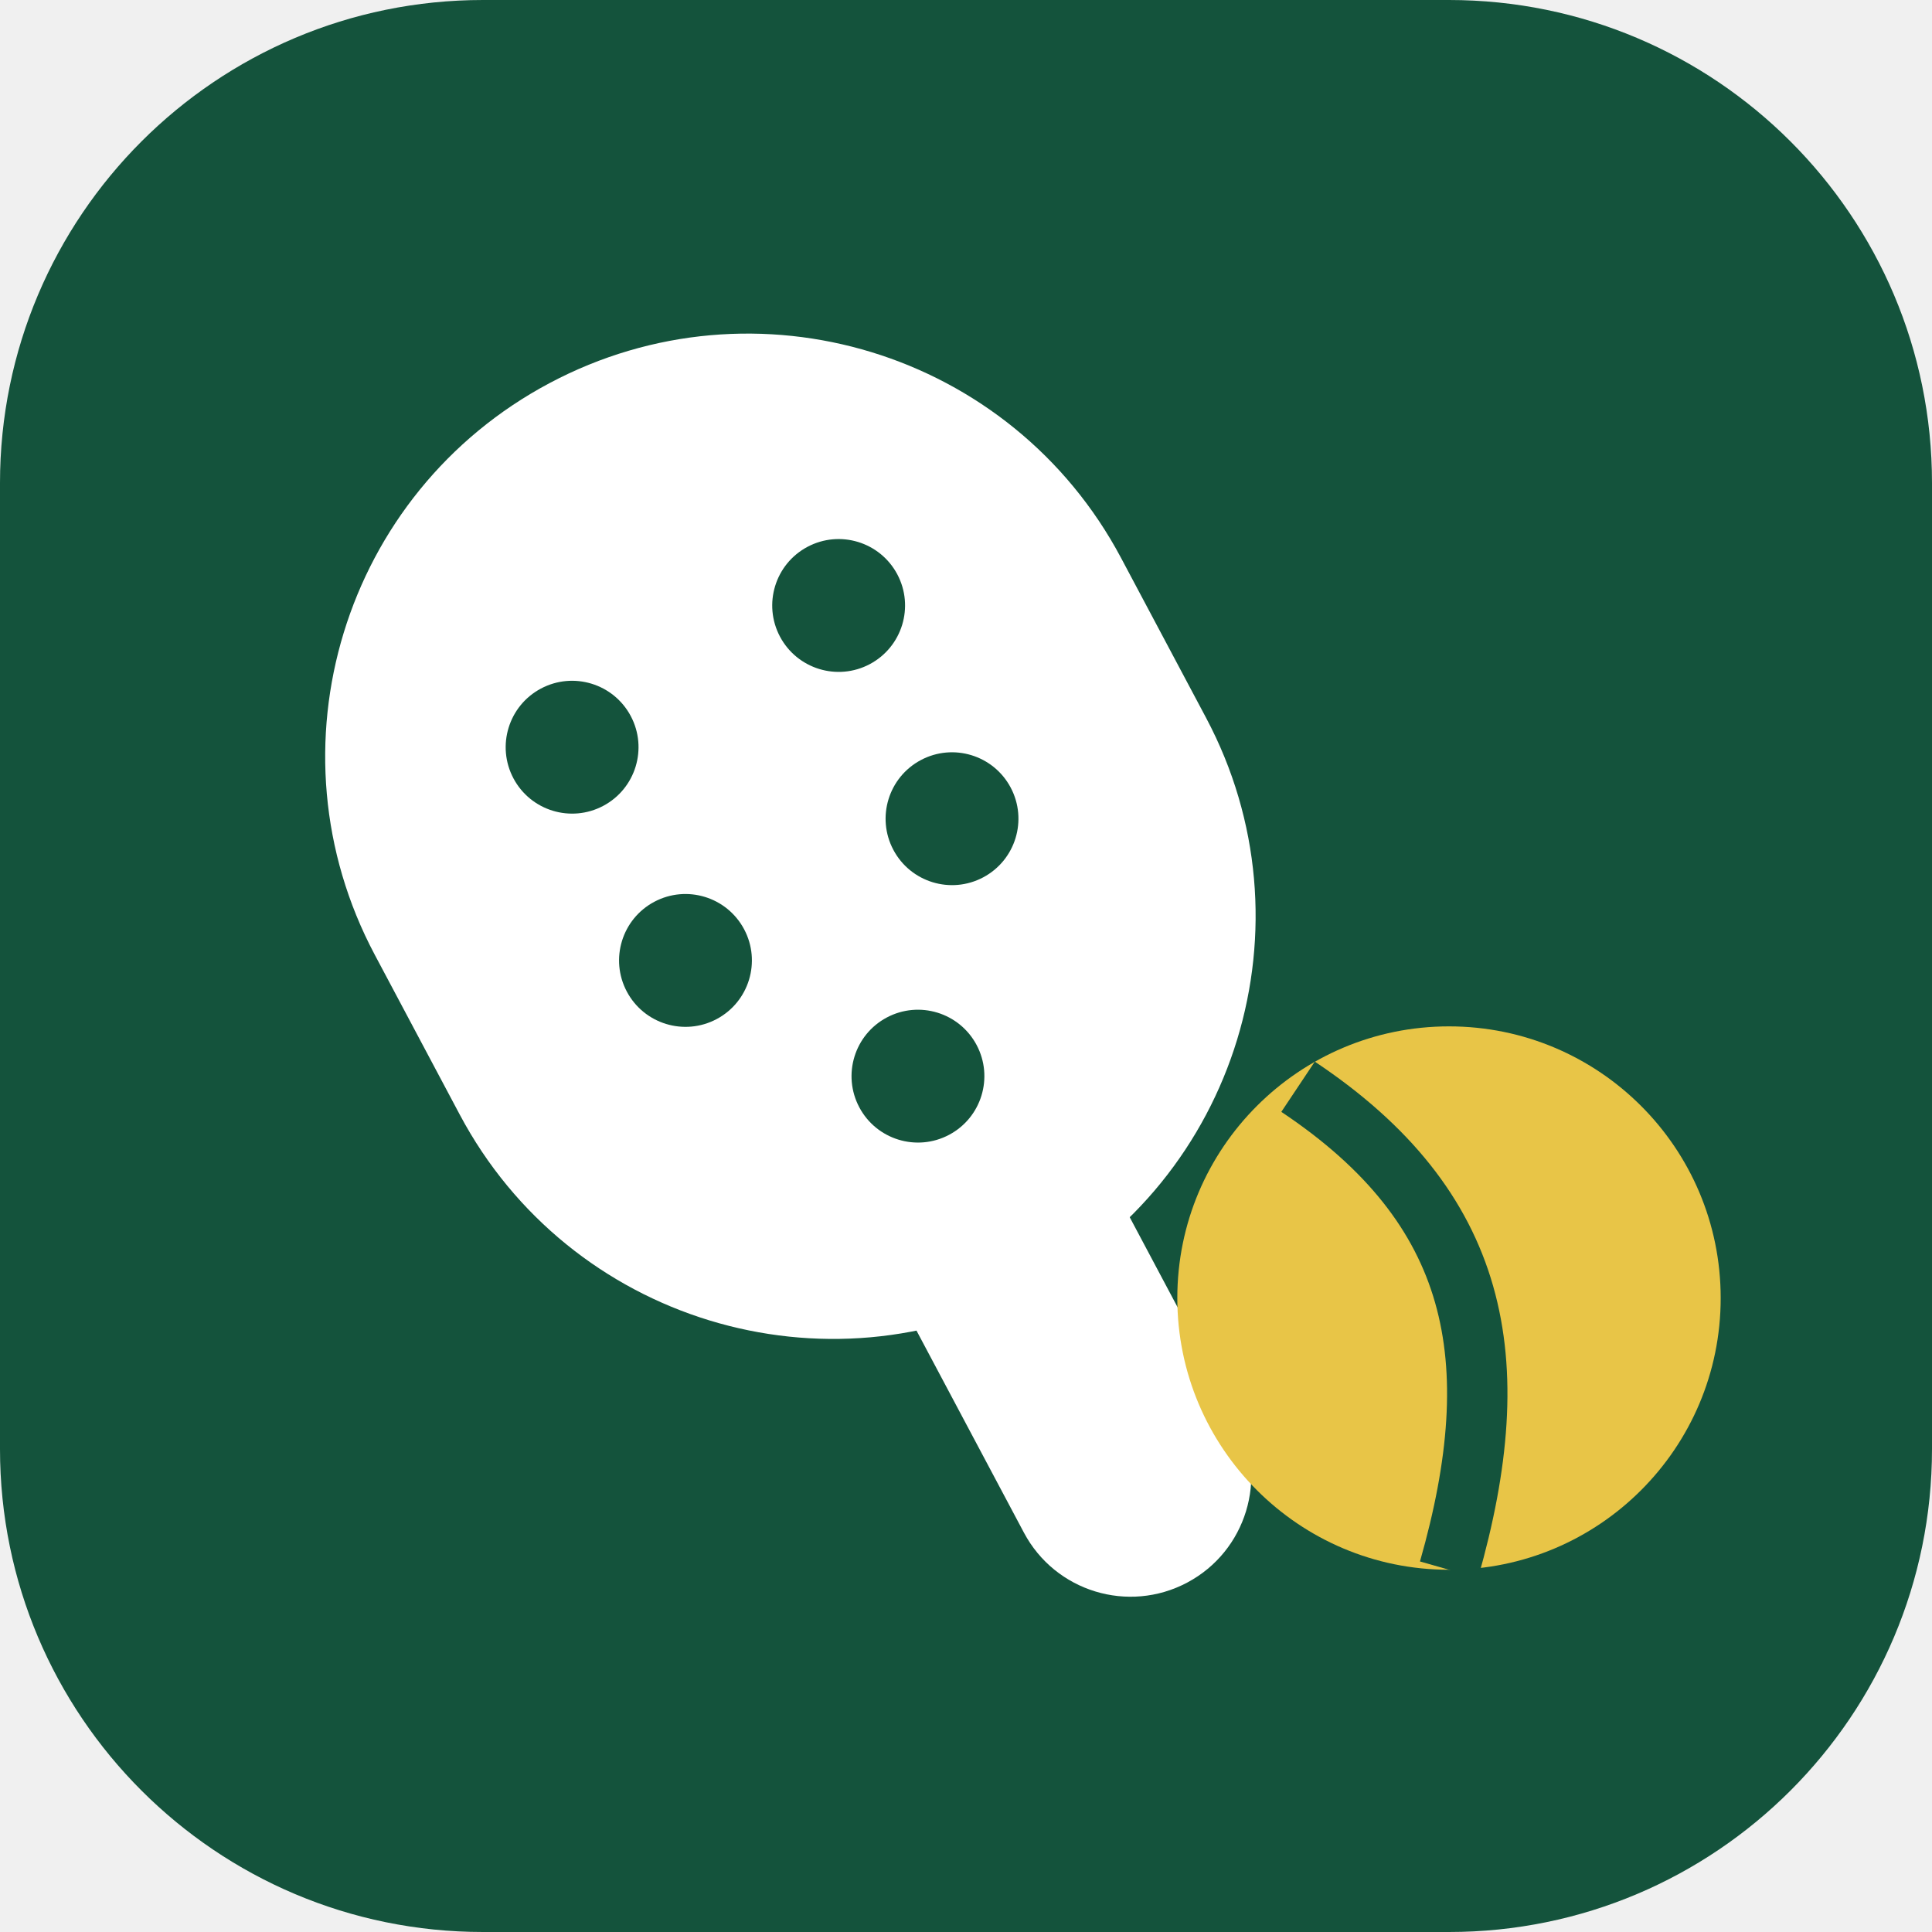
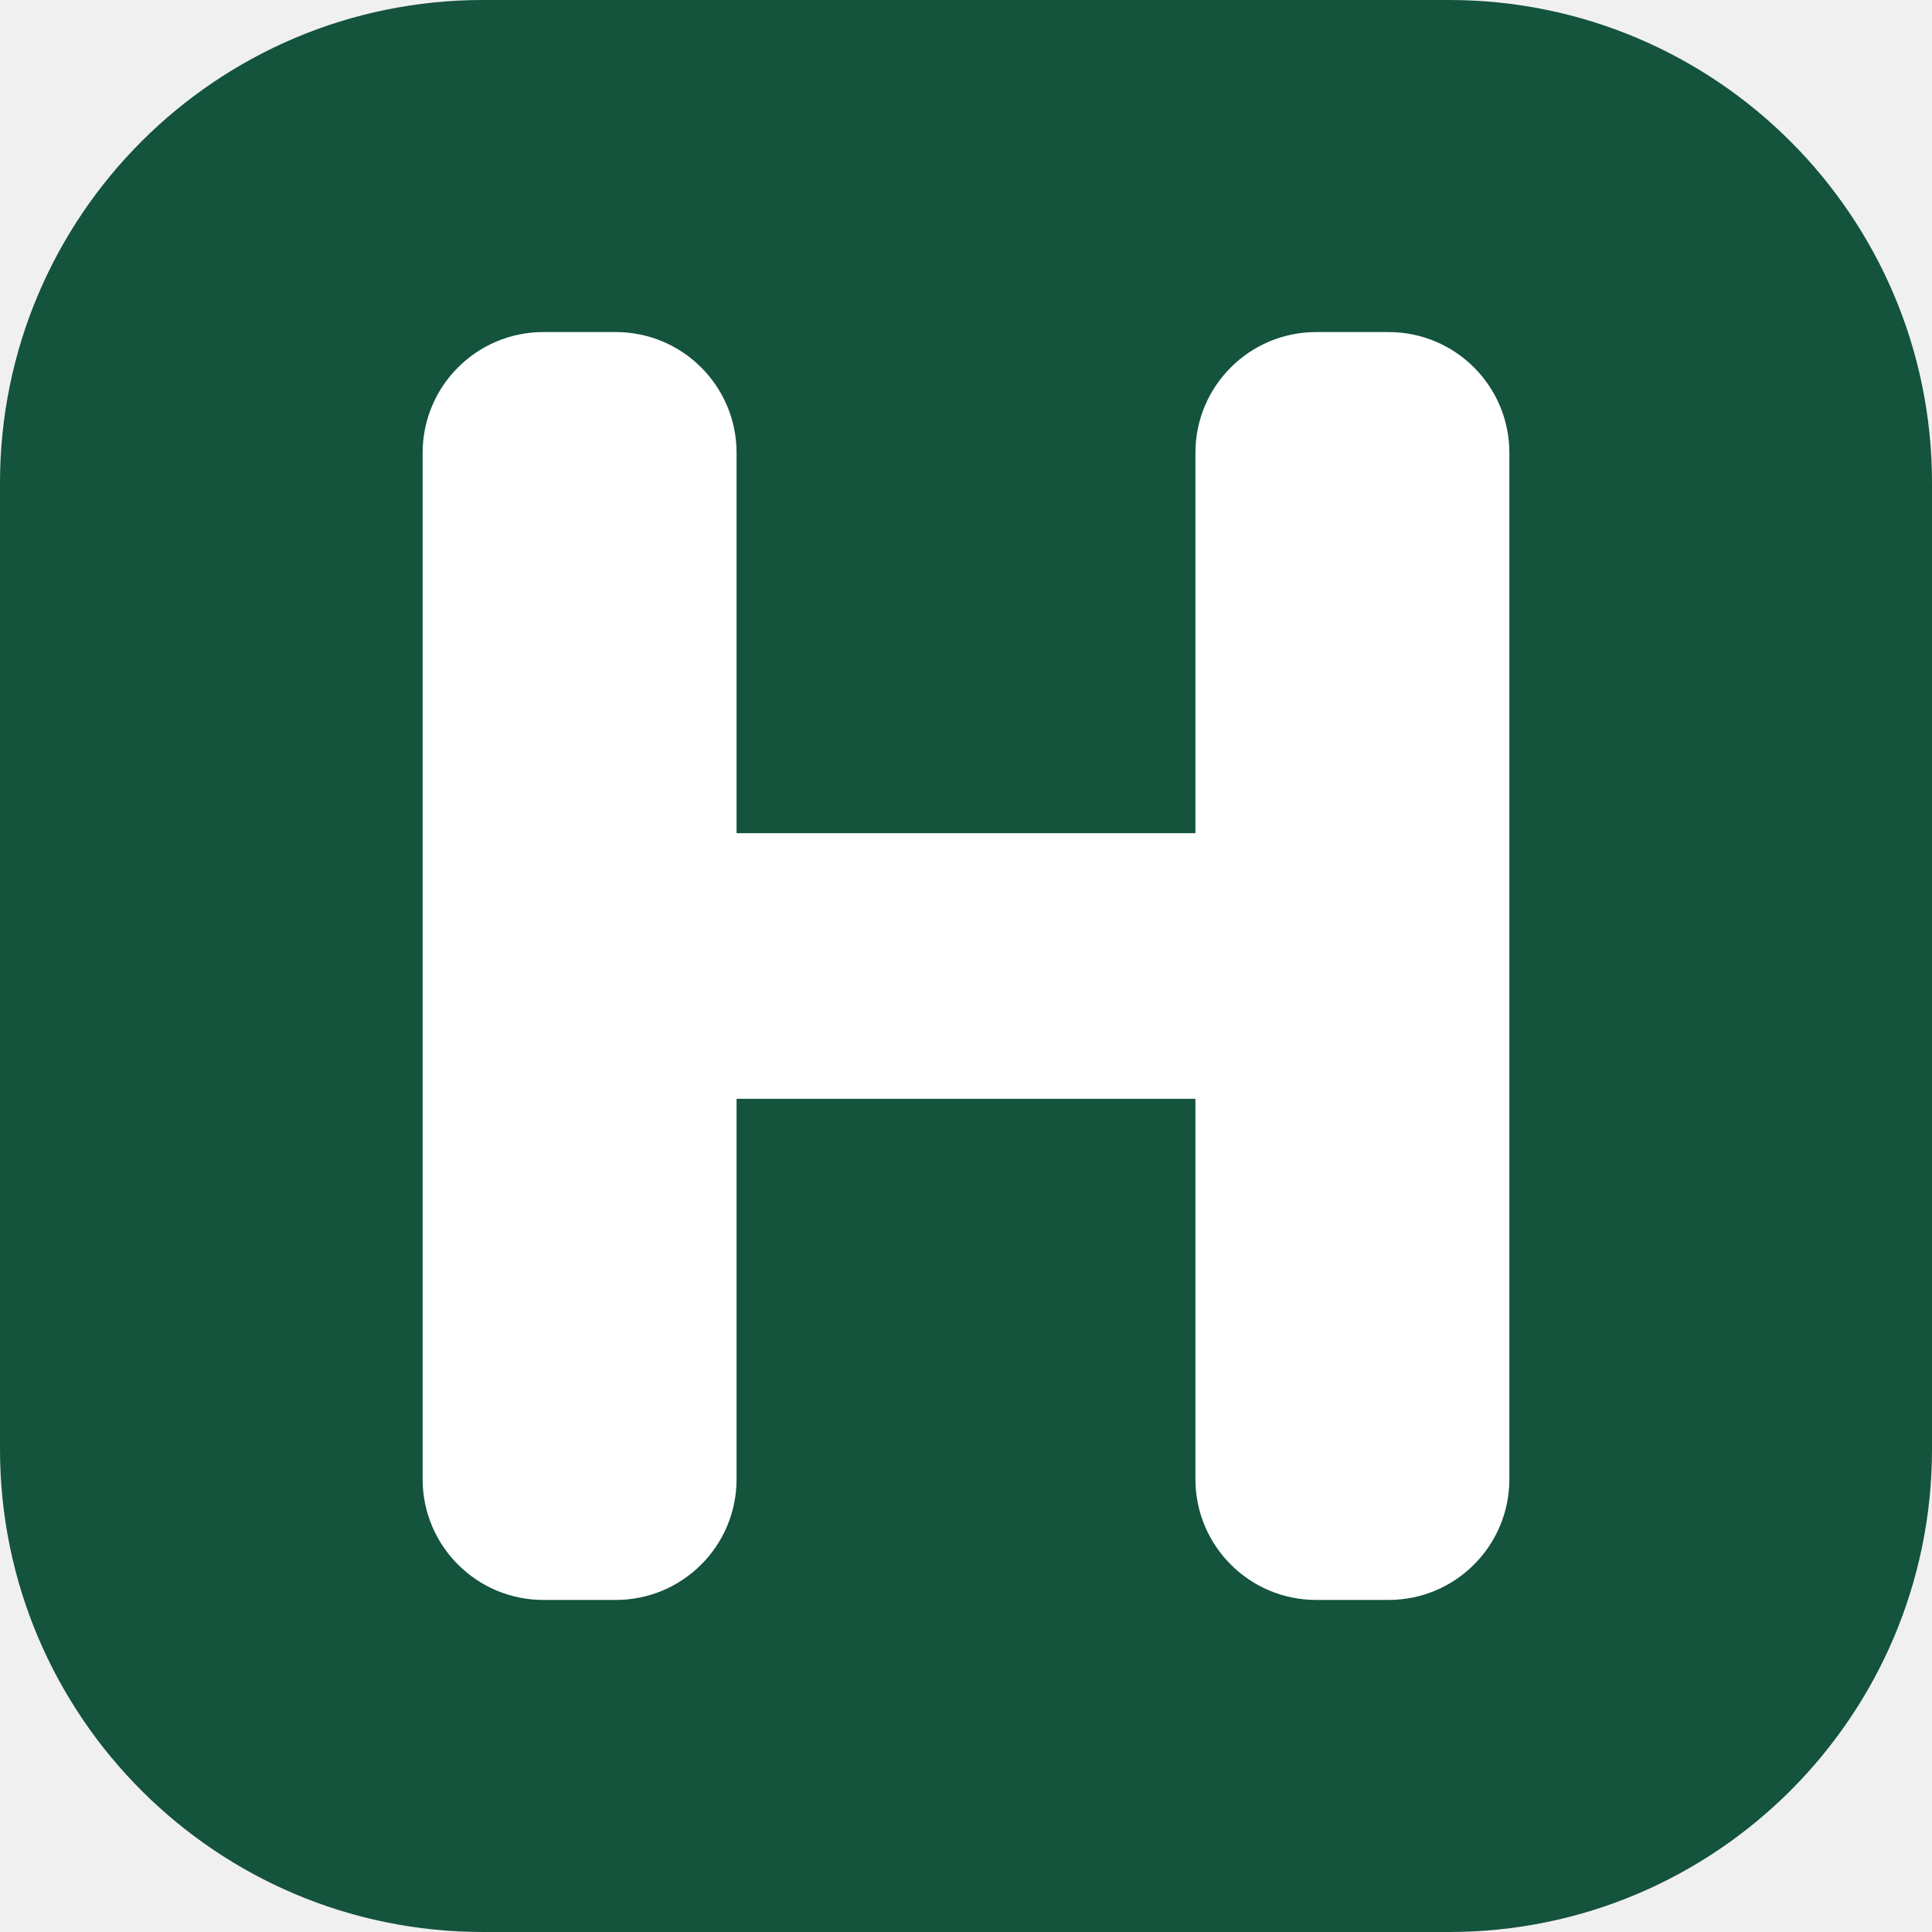
- <svg xmlns="http://www.w3.org/2000/svg" viewBox="0 0 64 64" fill="none">
-   <rect width="64" height="64" rx="16" fill="#14533C" />
-   <g transform="rotate(-28 29 33)">
-     <rect x="25" y="37" width="8" height="18" rx="4" fill="white" />
-     <rect x="15" y="10" width="28" height="34" rx="14" fill="white" />
-     <g fill="#14533C">
-       <circle cx="24" cy="21" r="2.2" />
-       <circle cx="34" cy="21" r="2.2" />
-       <circle cx="24" cy="29" r="2.2" />
-       <circle cx="34" cy="29" r="2.2" />
-       <circle cx="29" cy="36" r="2.2" />
-     </g>
+ <svg xmlns="http://www.w3.org/2000/svg" viewBox="0 0 32 32" fill="none">
+   <rect width="32" height="32" rx="8" fill="#14533C" />
+   <g fill="#FFFFFF">
+     <rect x="7" y="5.5" width="5.2" height="21" rx="2" />
+     <rect x="19.8" y="5.5" width="5.2" height="21" rx="2" />
+     <rect x="10.5" y="13.8" width="11" height="4.4" rx="1" />
  </g>
-   <circle cx="48" cy="43" r="9" fill="#E8C547" />
-   <path d="M43 36c6 4 7 9 5 16" stroke="#14533C" stroke-width="2" />
</svg>
